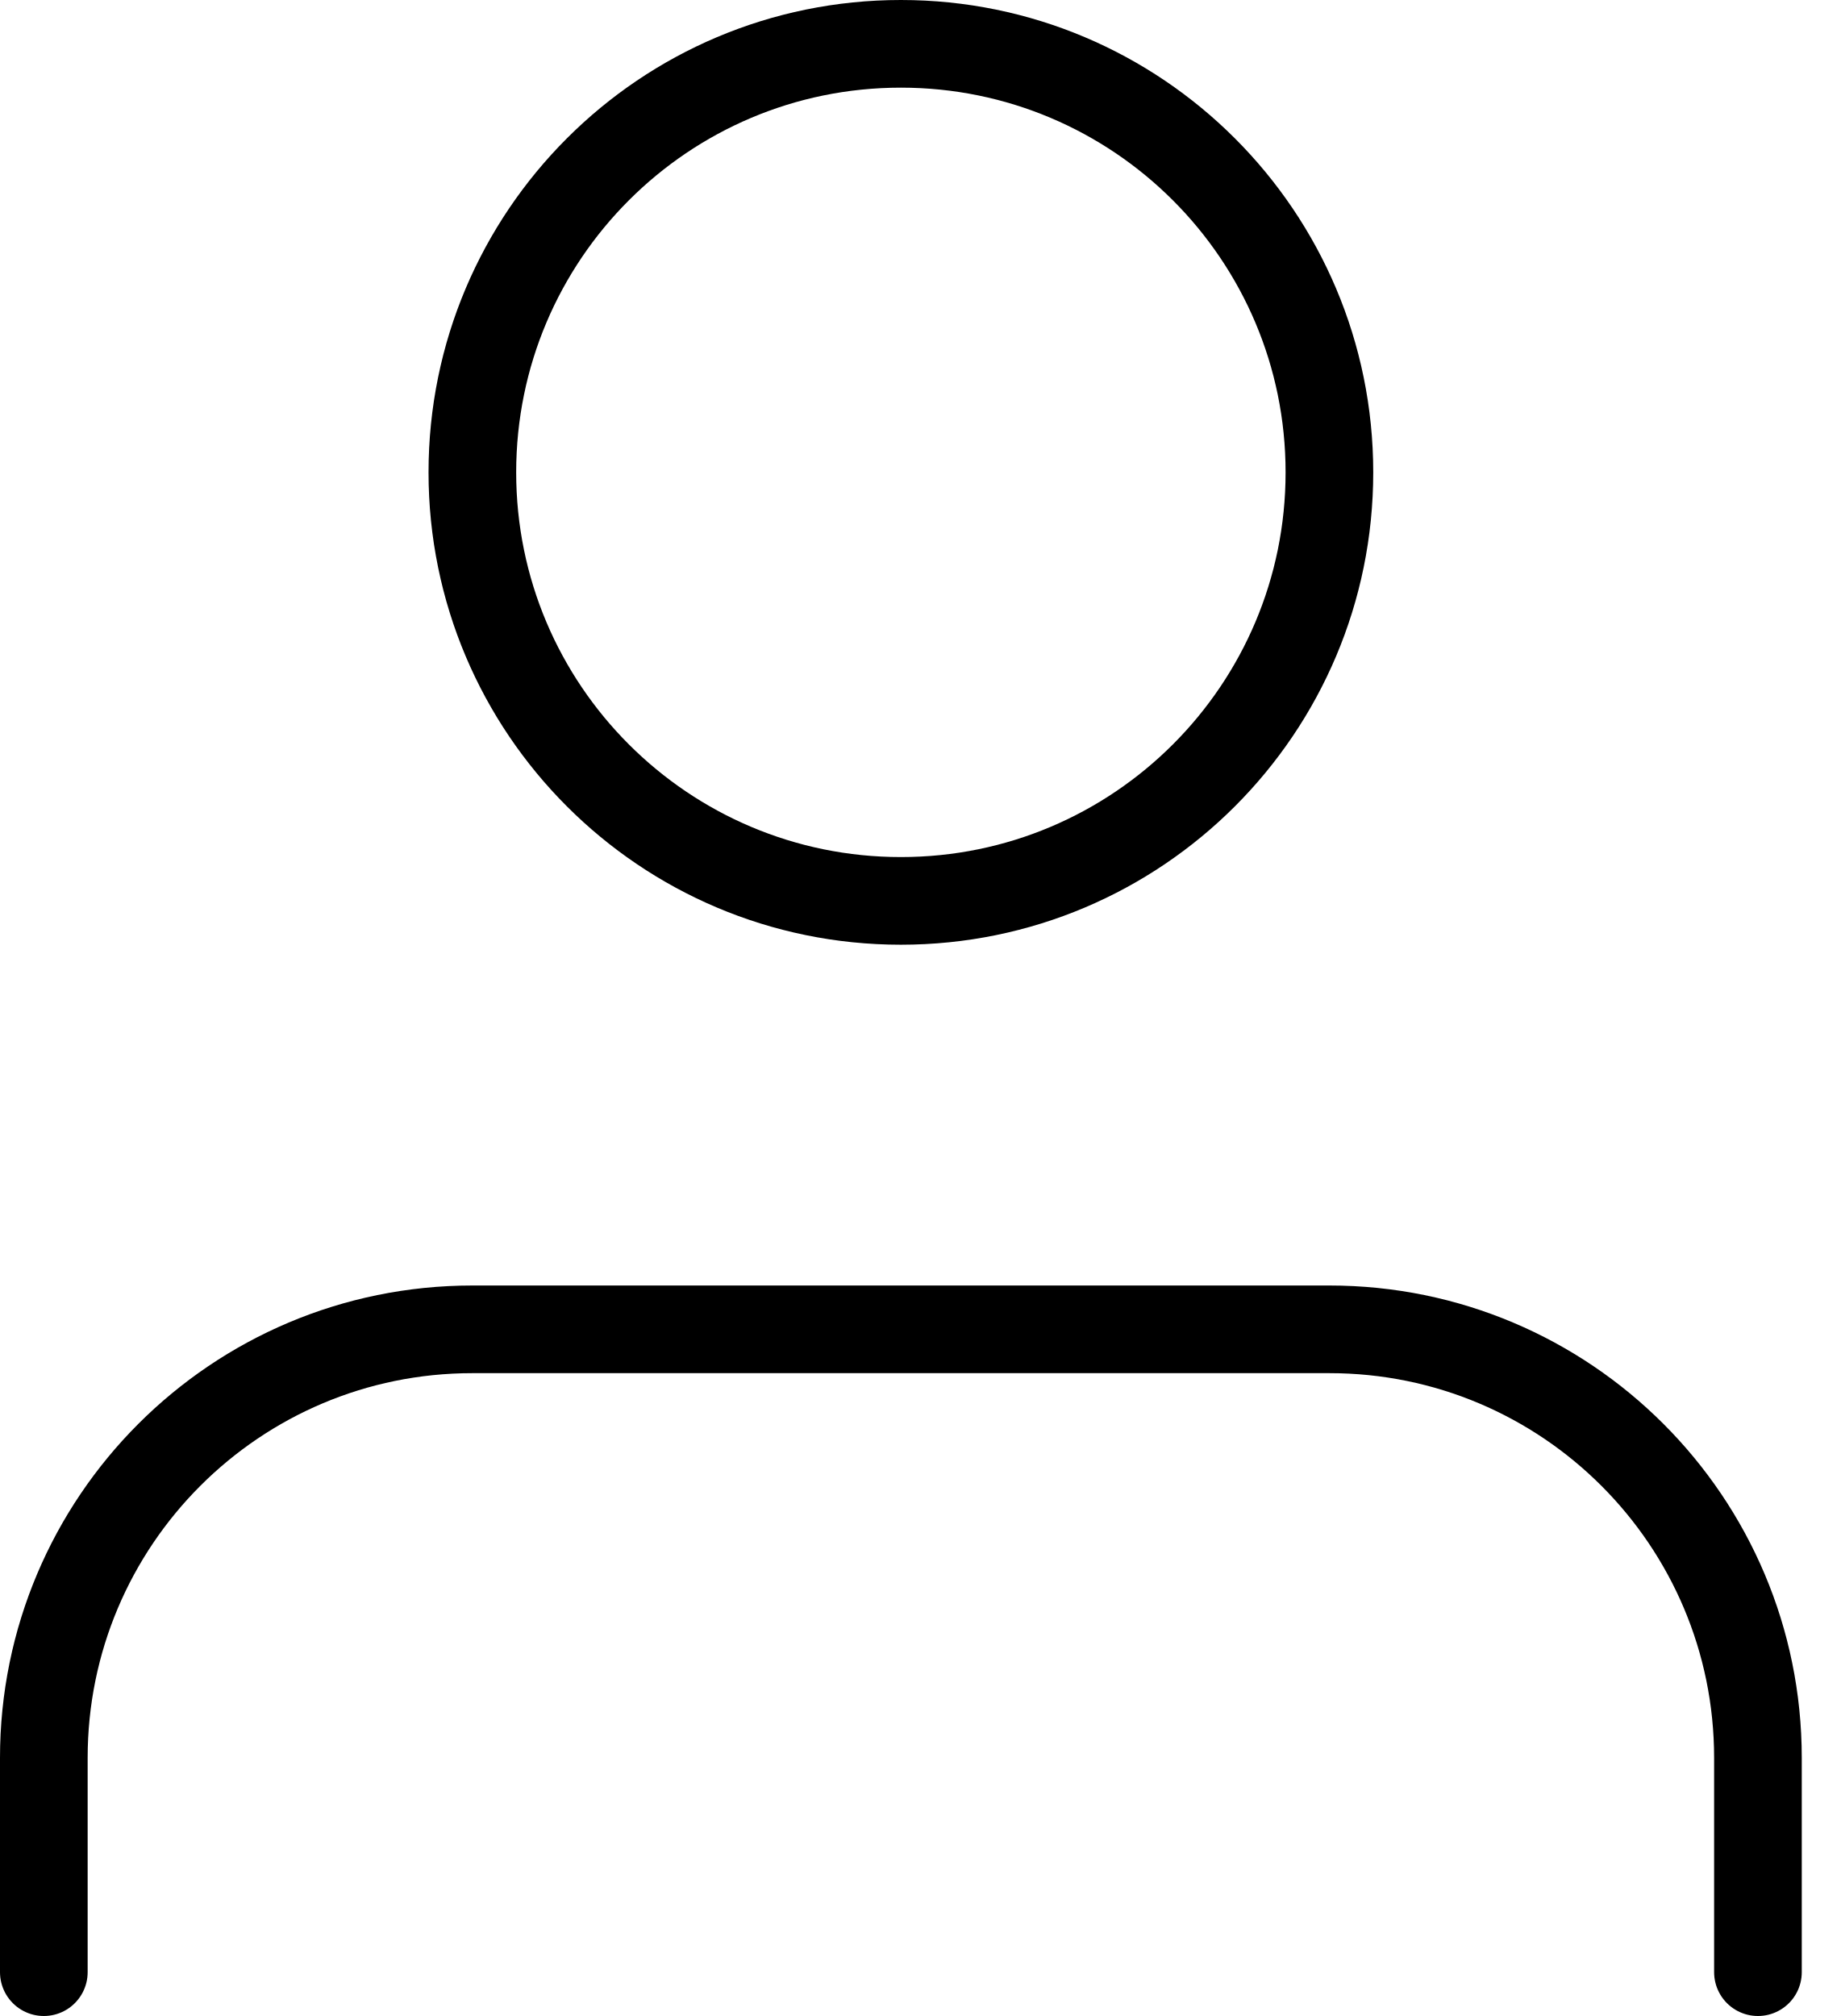
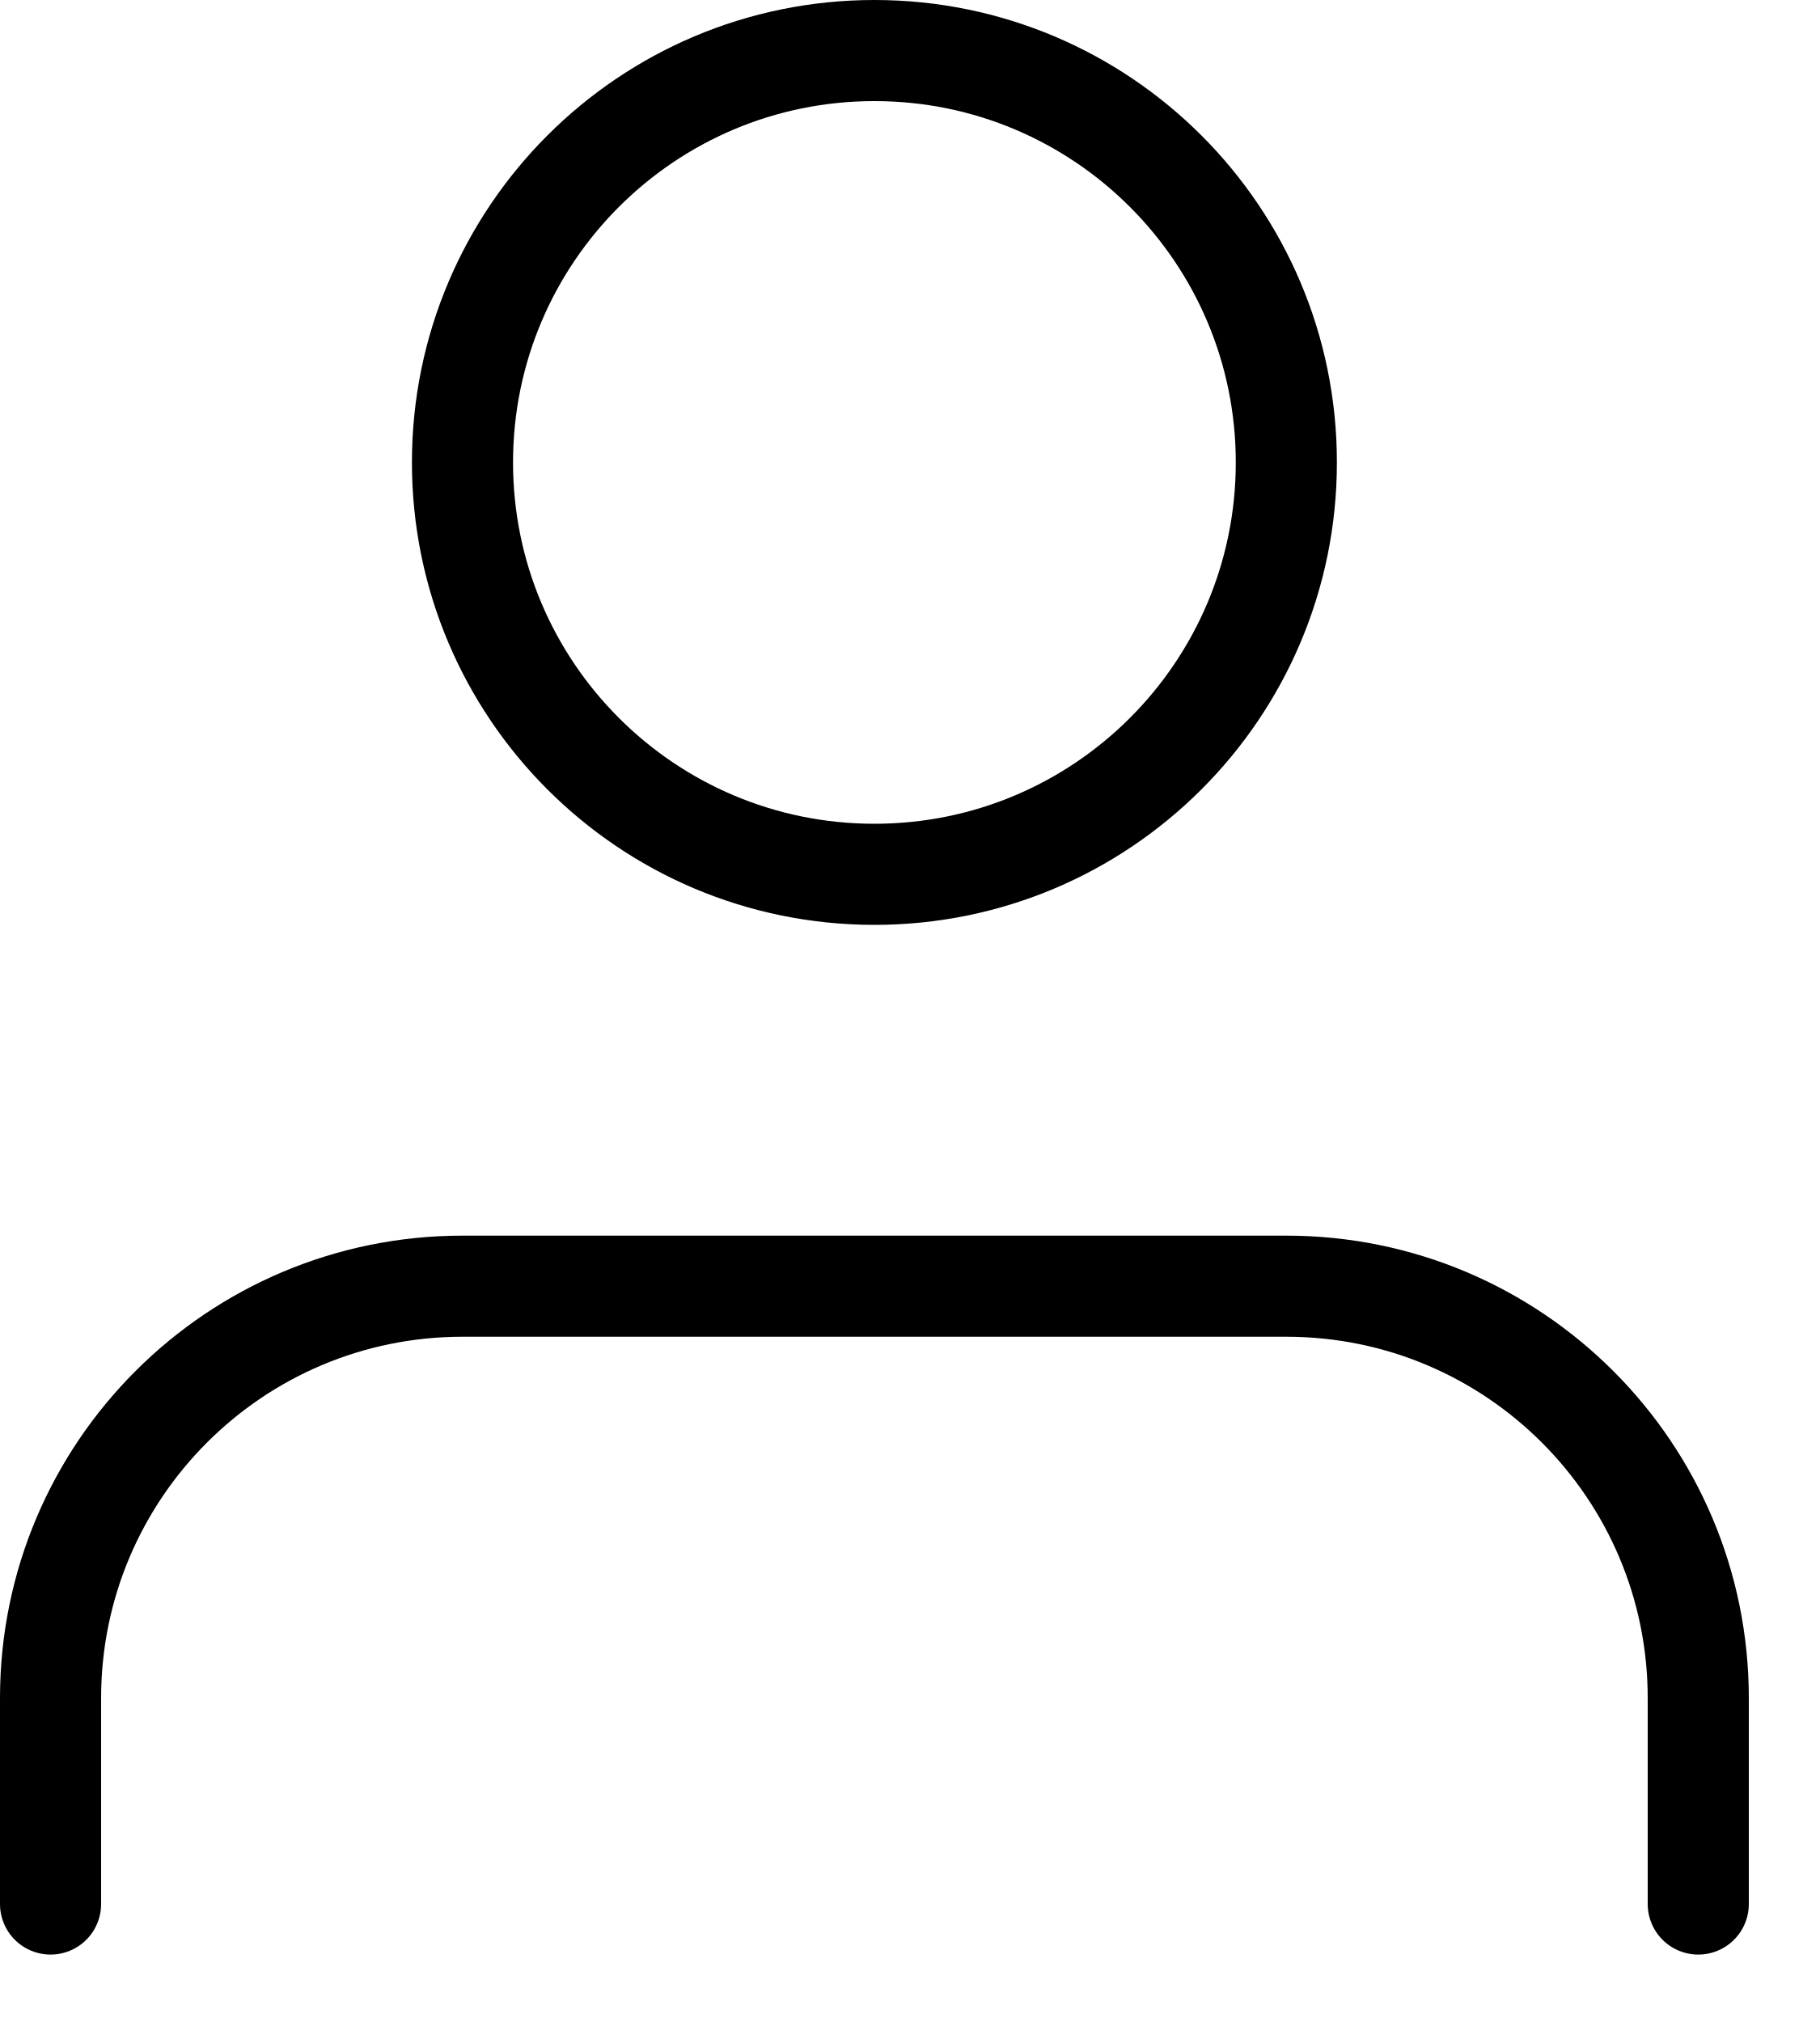
- <svg xmlns="http://www.w3.org/2000/svg" width="21" height="23" fill="none" viewBox="0 0 21 23">
-   <path stroke="currentColor" stroke-linecap="round" stroke-linejoin="round" d="M20.056 22.5v-2.444a4.889 4.889 0 0 0-4.89-4.89H5.39A4.889 4.889 0 0 0 .5 20.057V22.5M15.167 5.389a4.889 4.889 0 1 1-9.778 0 4.889 4.889 0 0 1 9.778 0Z" />
+ <svg xmlns="http://www.w3.org/2000/svg" width="18" height="20" fill="none" viewBox="0 0 18 20">
+   <path stroke="currentColor" stroke-linecap="round" d="M16.796 18.833v-2.037a4.074 4.074 0 0 0-4.074-4.074H4.574A4.074 4.074 0 0 0 .5 16.796v2.037M12.722 4.574a4.074 4.074 0 1 1-8.148 0 4.074 4.074 0 0 1 8.148 0Z" />
</svg>
